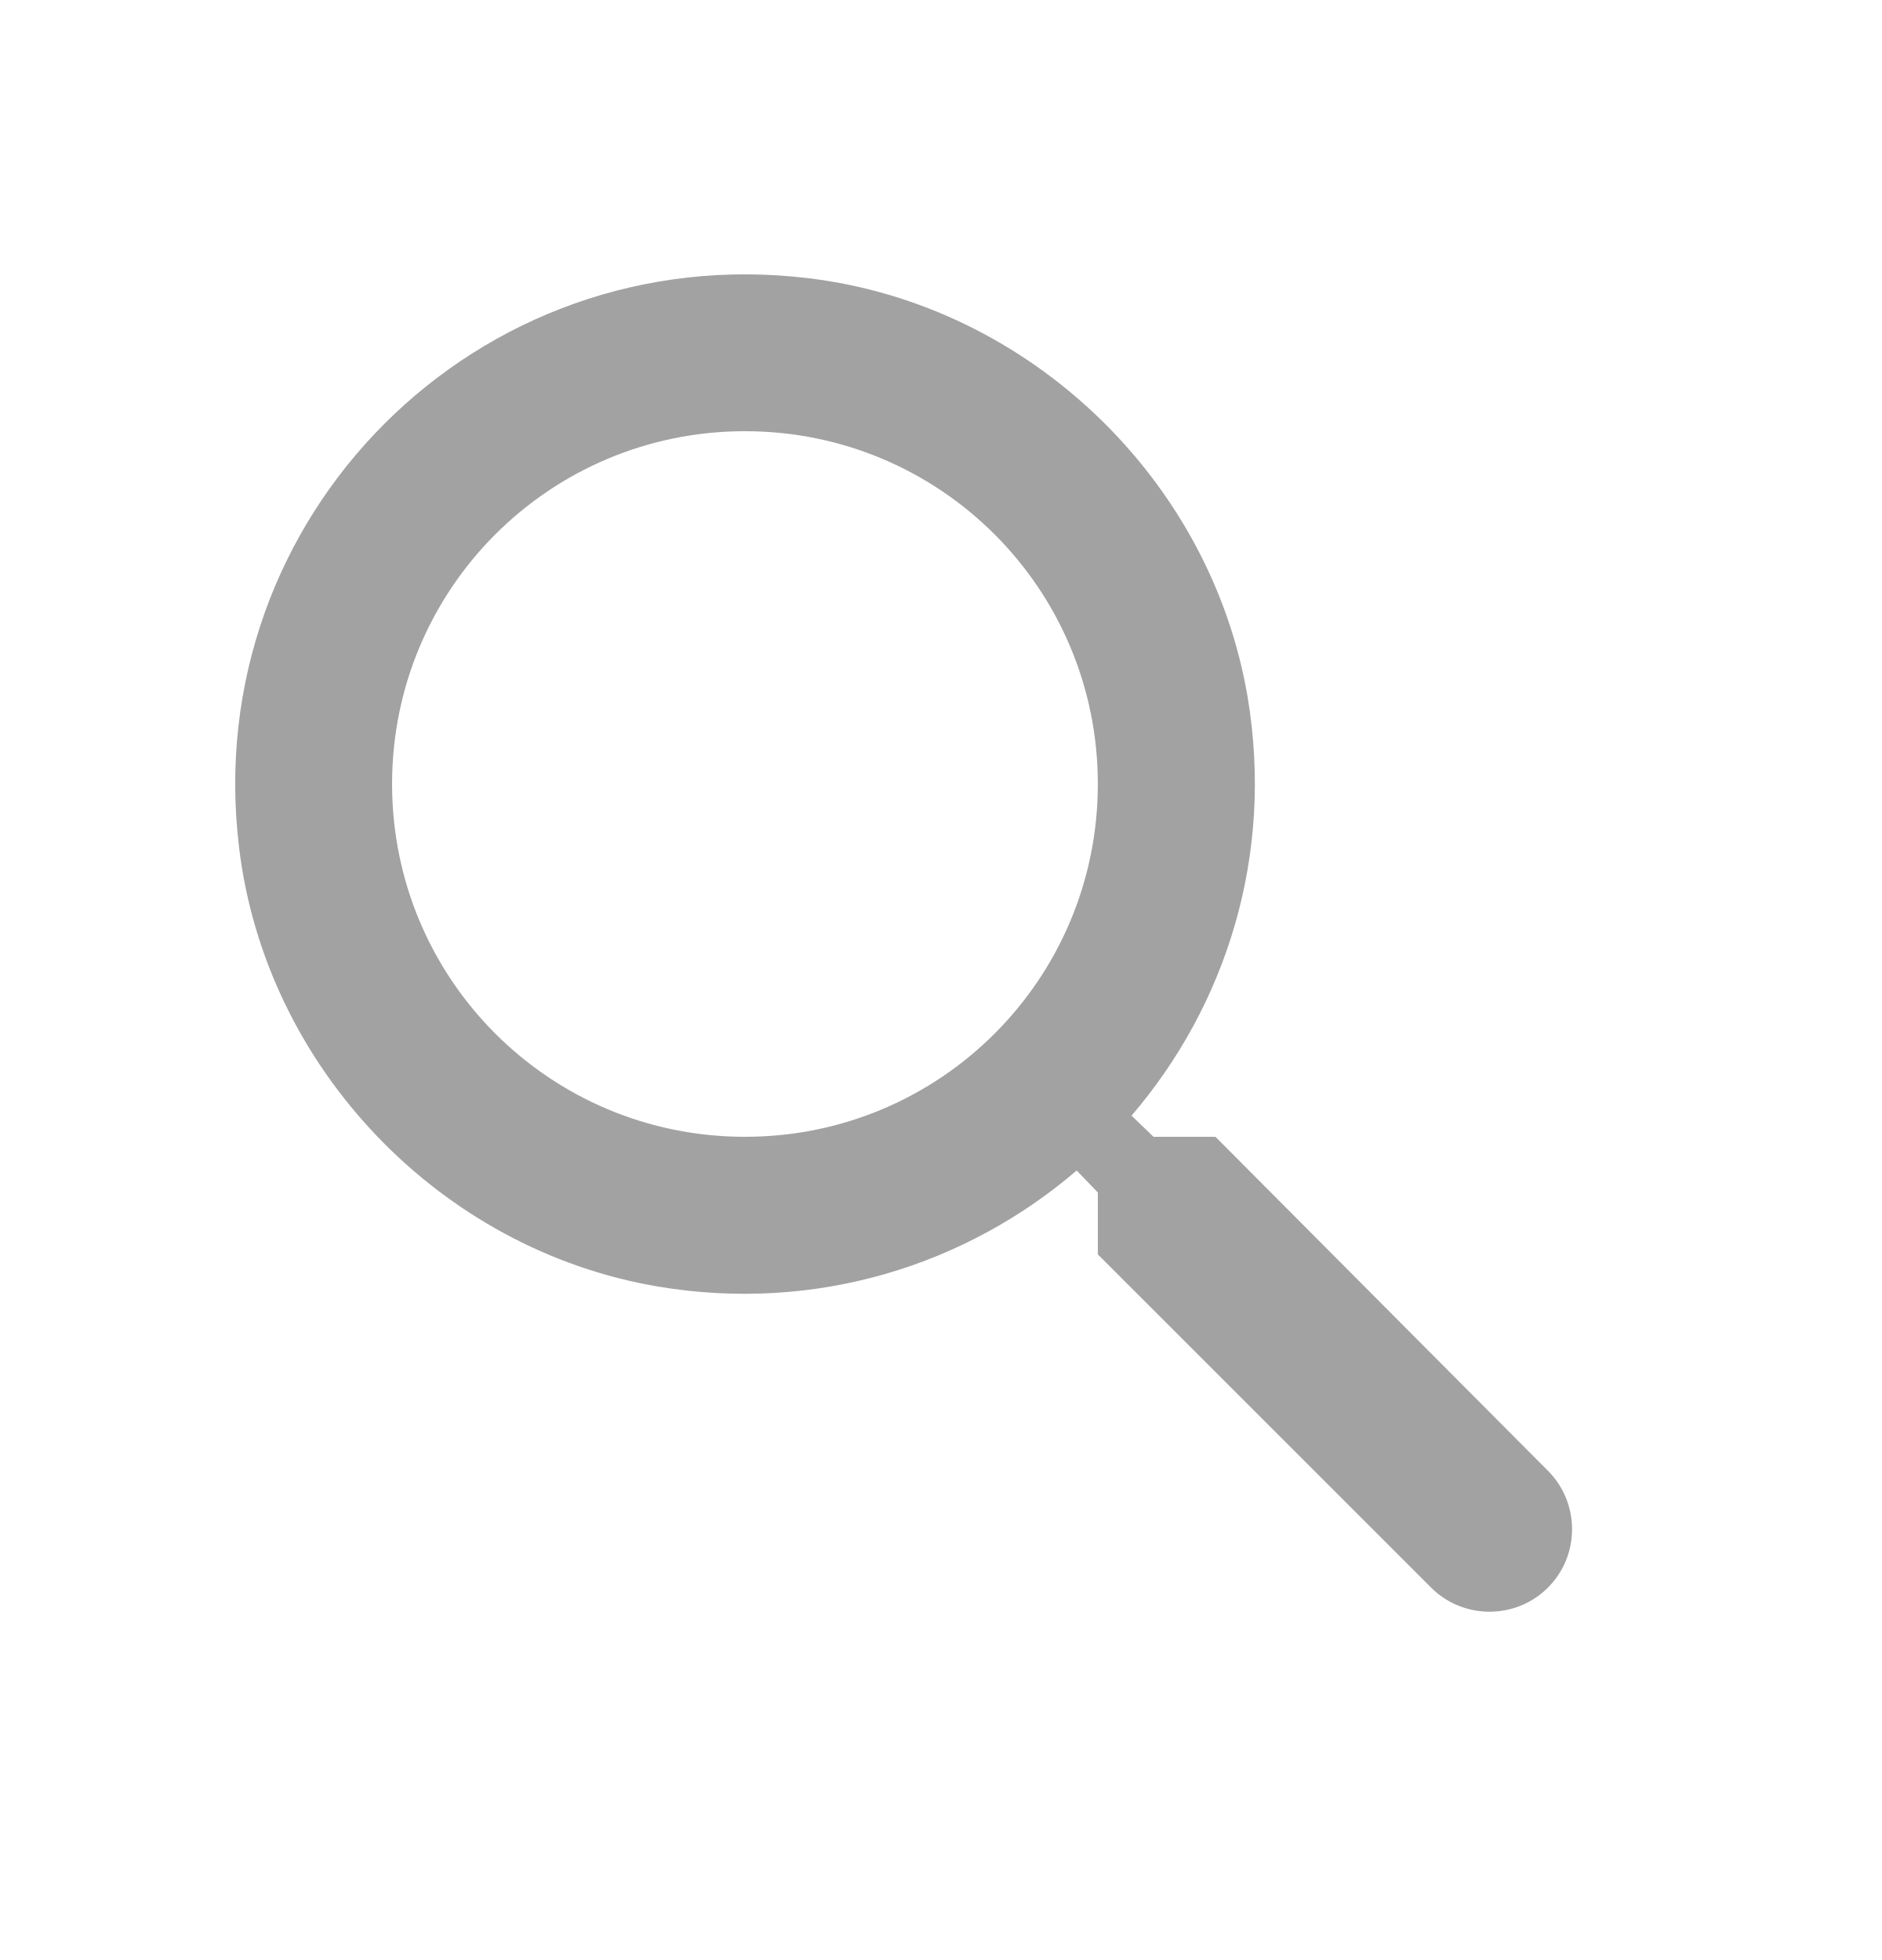
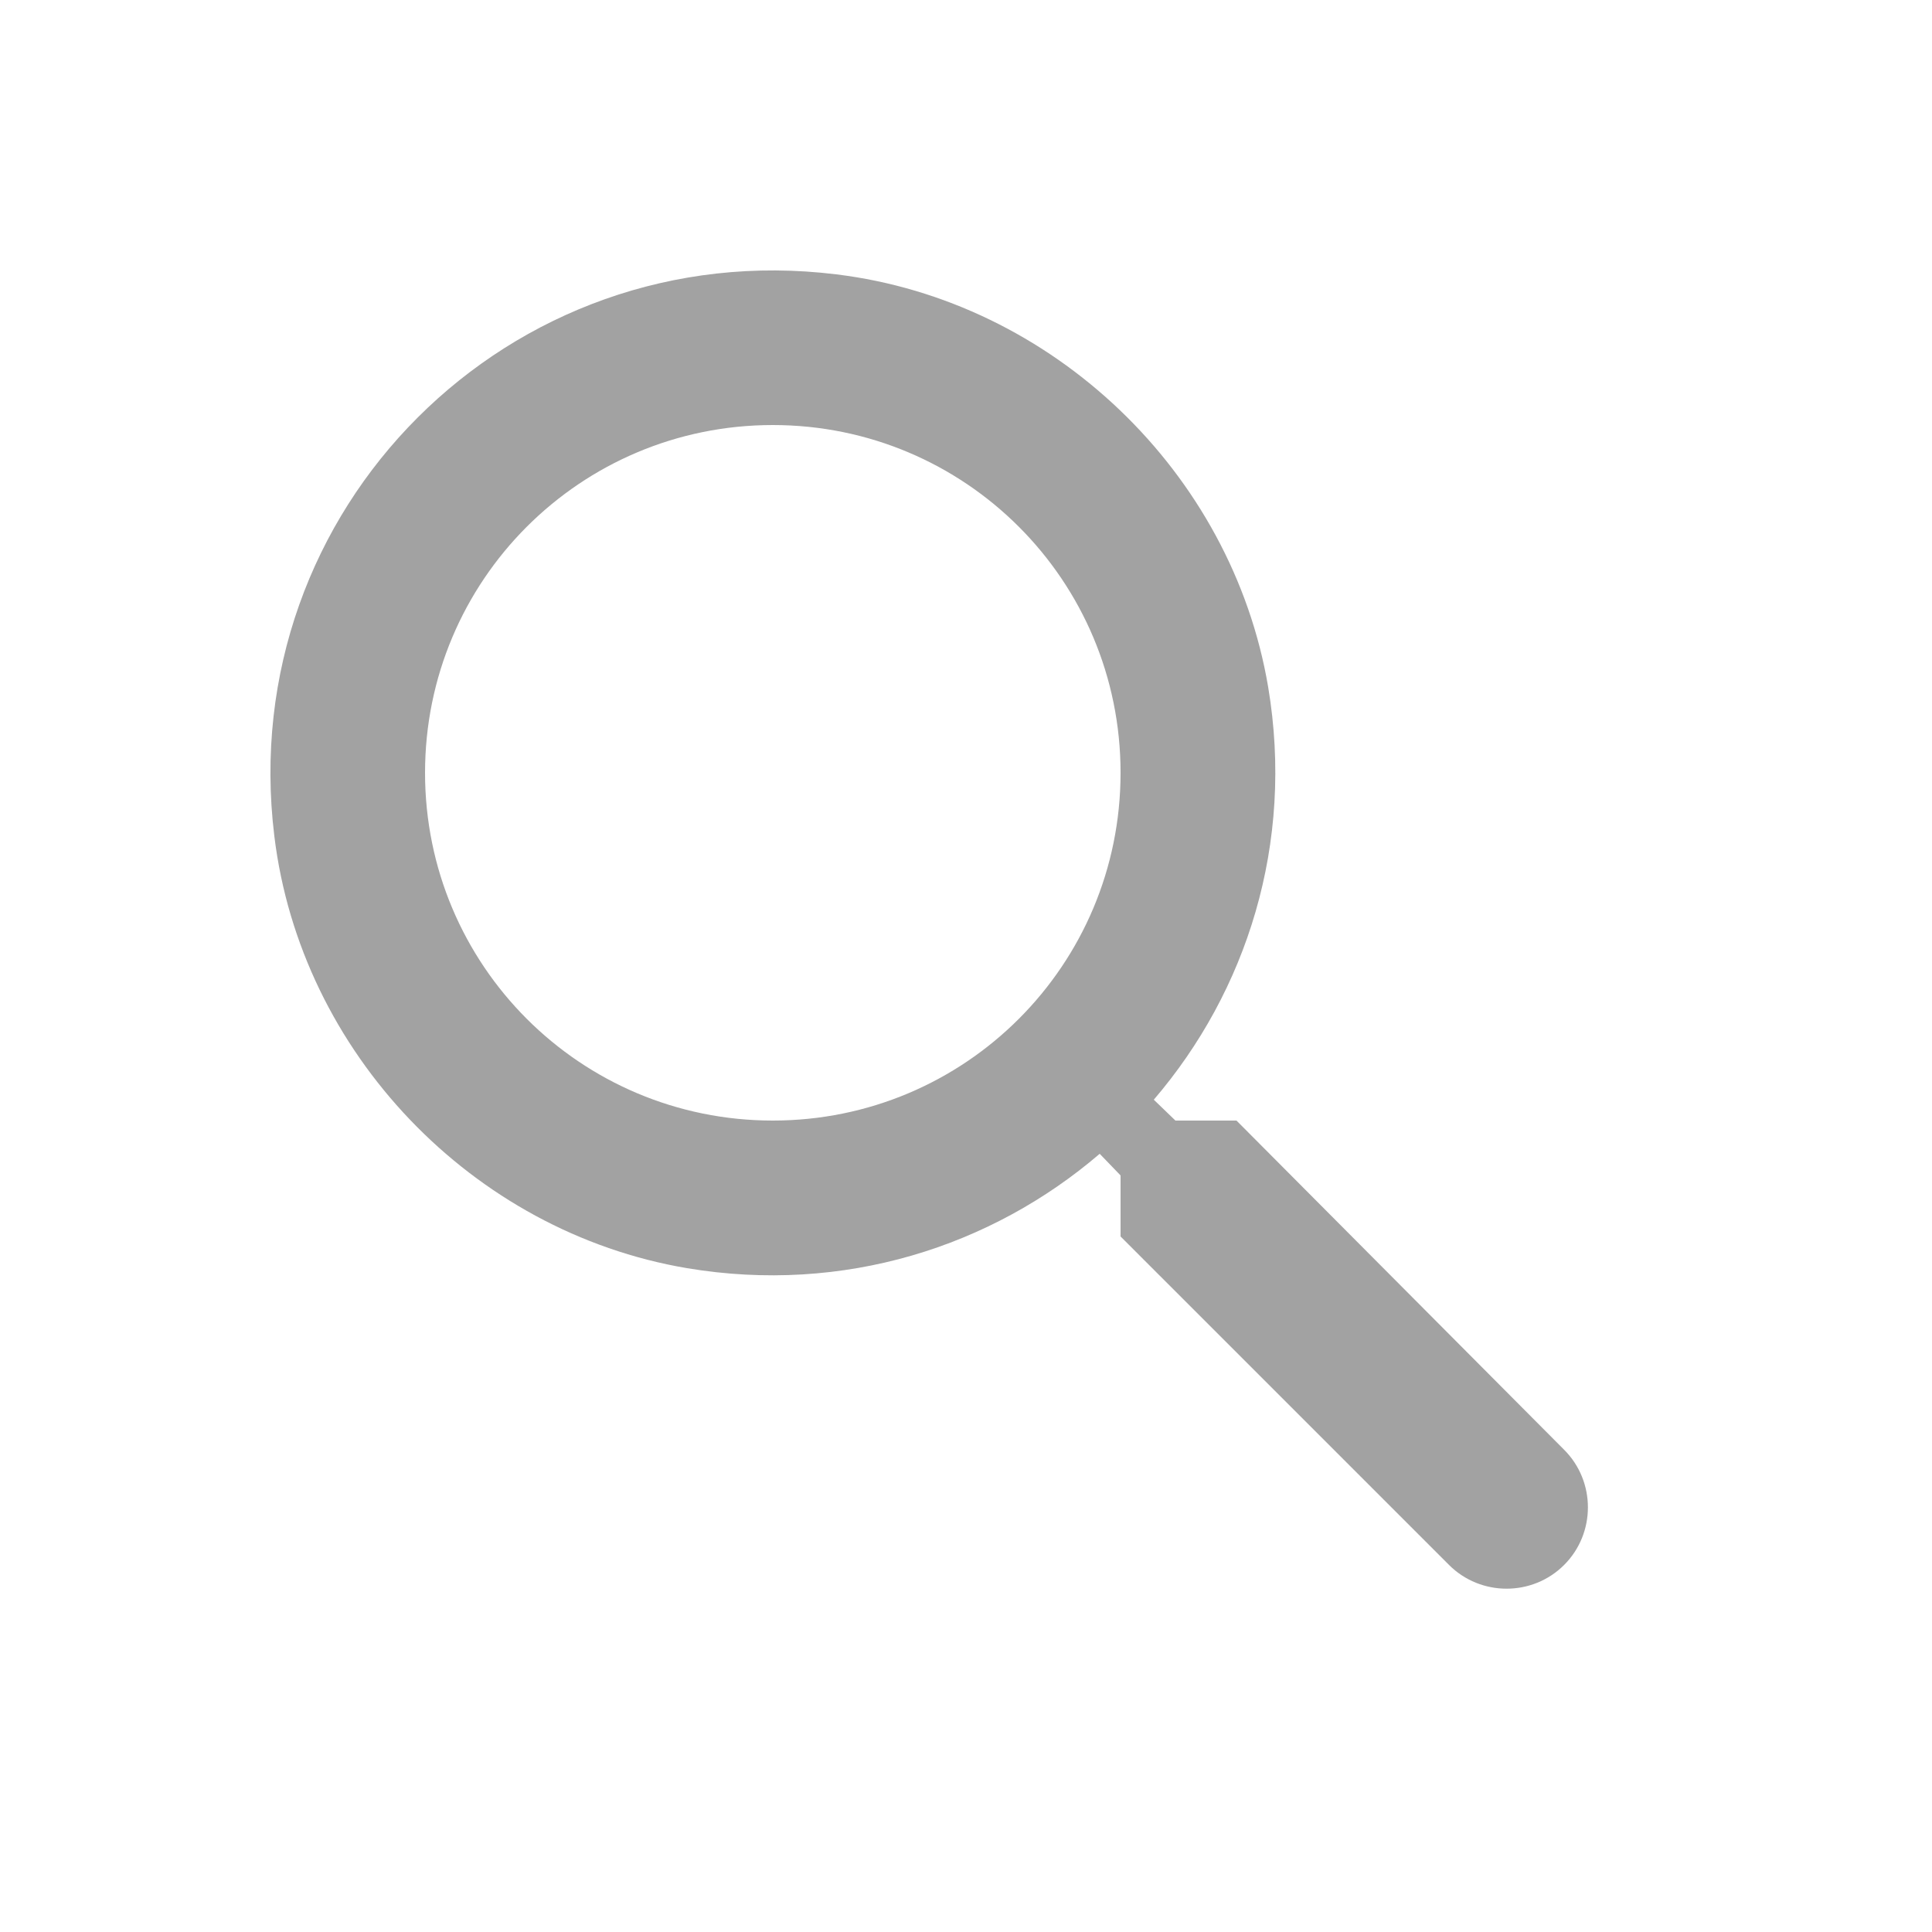
- <svg xmlns="http://www.w3.org/2000/svg" width="24" height="25" viewBox="0 0 24 25" fill="none">
+ <svg xmlns="http://www.w3.org/2000/svg" width="24" height="24" viewBox="0 0 24 25" fill="none">
  <path d="M15.5 14.5H14.71L14.43 14.23C15.63 12.83 16.25 10.92 15.91 8.89C15.44 6.11 13.12 3.89 10.32 3.55C6.09 3.03 2.53 6.59 3.05 10.82C3.39 13.62 5.61 15.94 8.39 16.41C10.42 16.75 12.33 16.13 13.73 14.93L14 15.21V16L18.25 20.25C18.66 20.66 19.33 20.66 19.74 20.25C20.15 19.84 20.15 19.17 19.74 18.76L15.5 14.5ZM9.5 14.5C7.01 14.5 5 12.49 5 10C5 7.51 7.01 5.5 9.5 5.5C11.99 5.5 14 7.51 14 10C14 12.49 11.99 14.5 9.5 14.5Z" fill="#A2A2A2" />
</svg>
